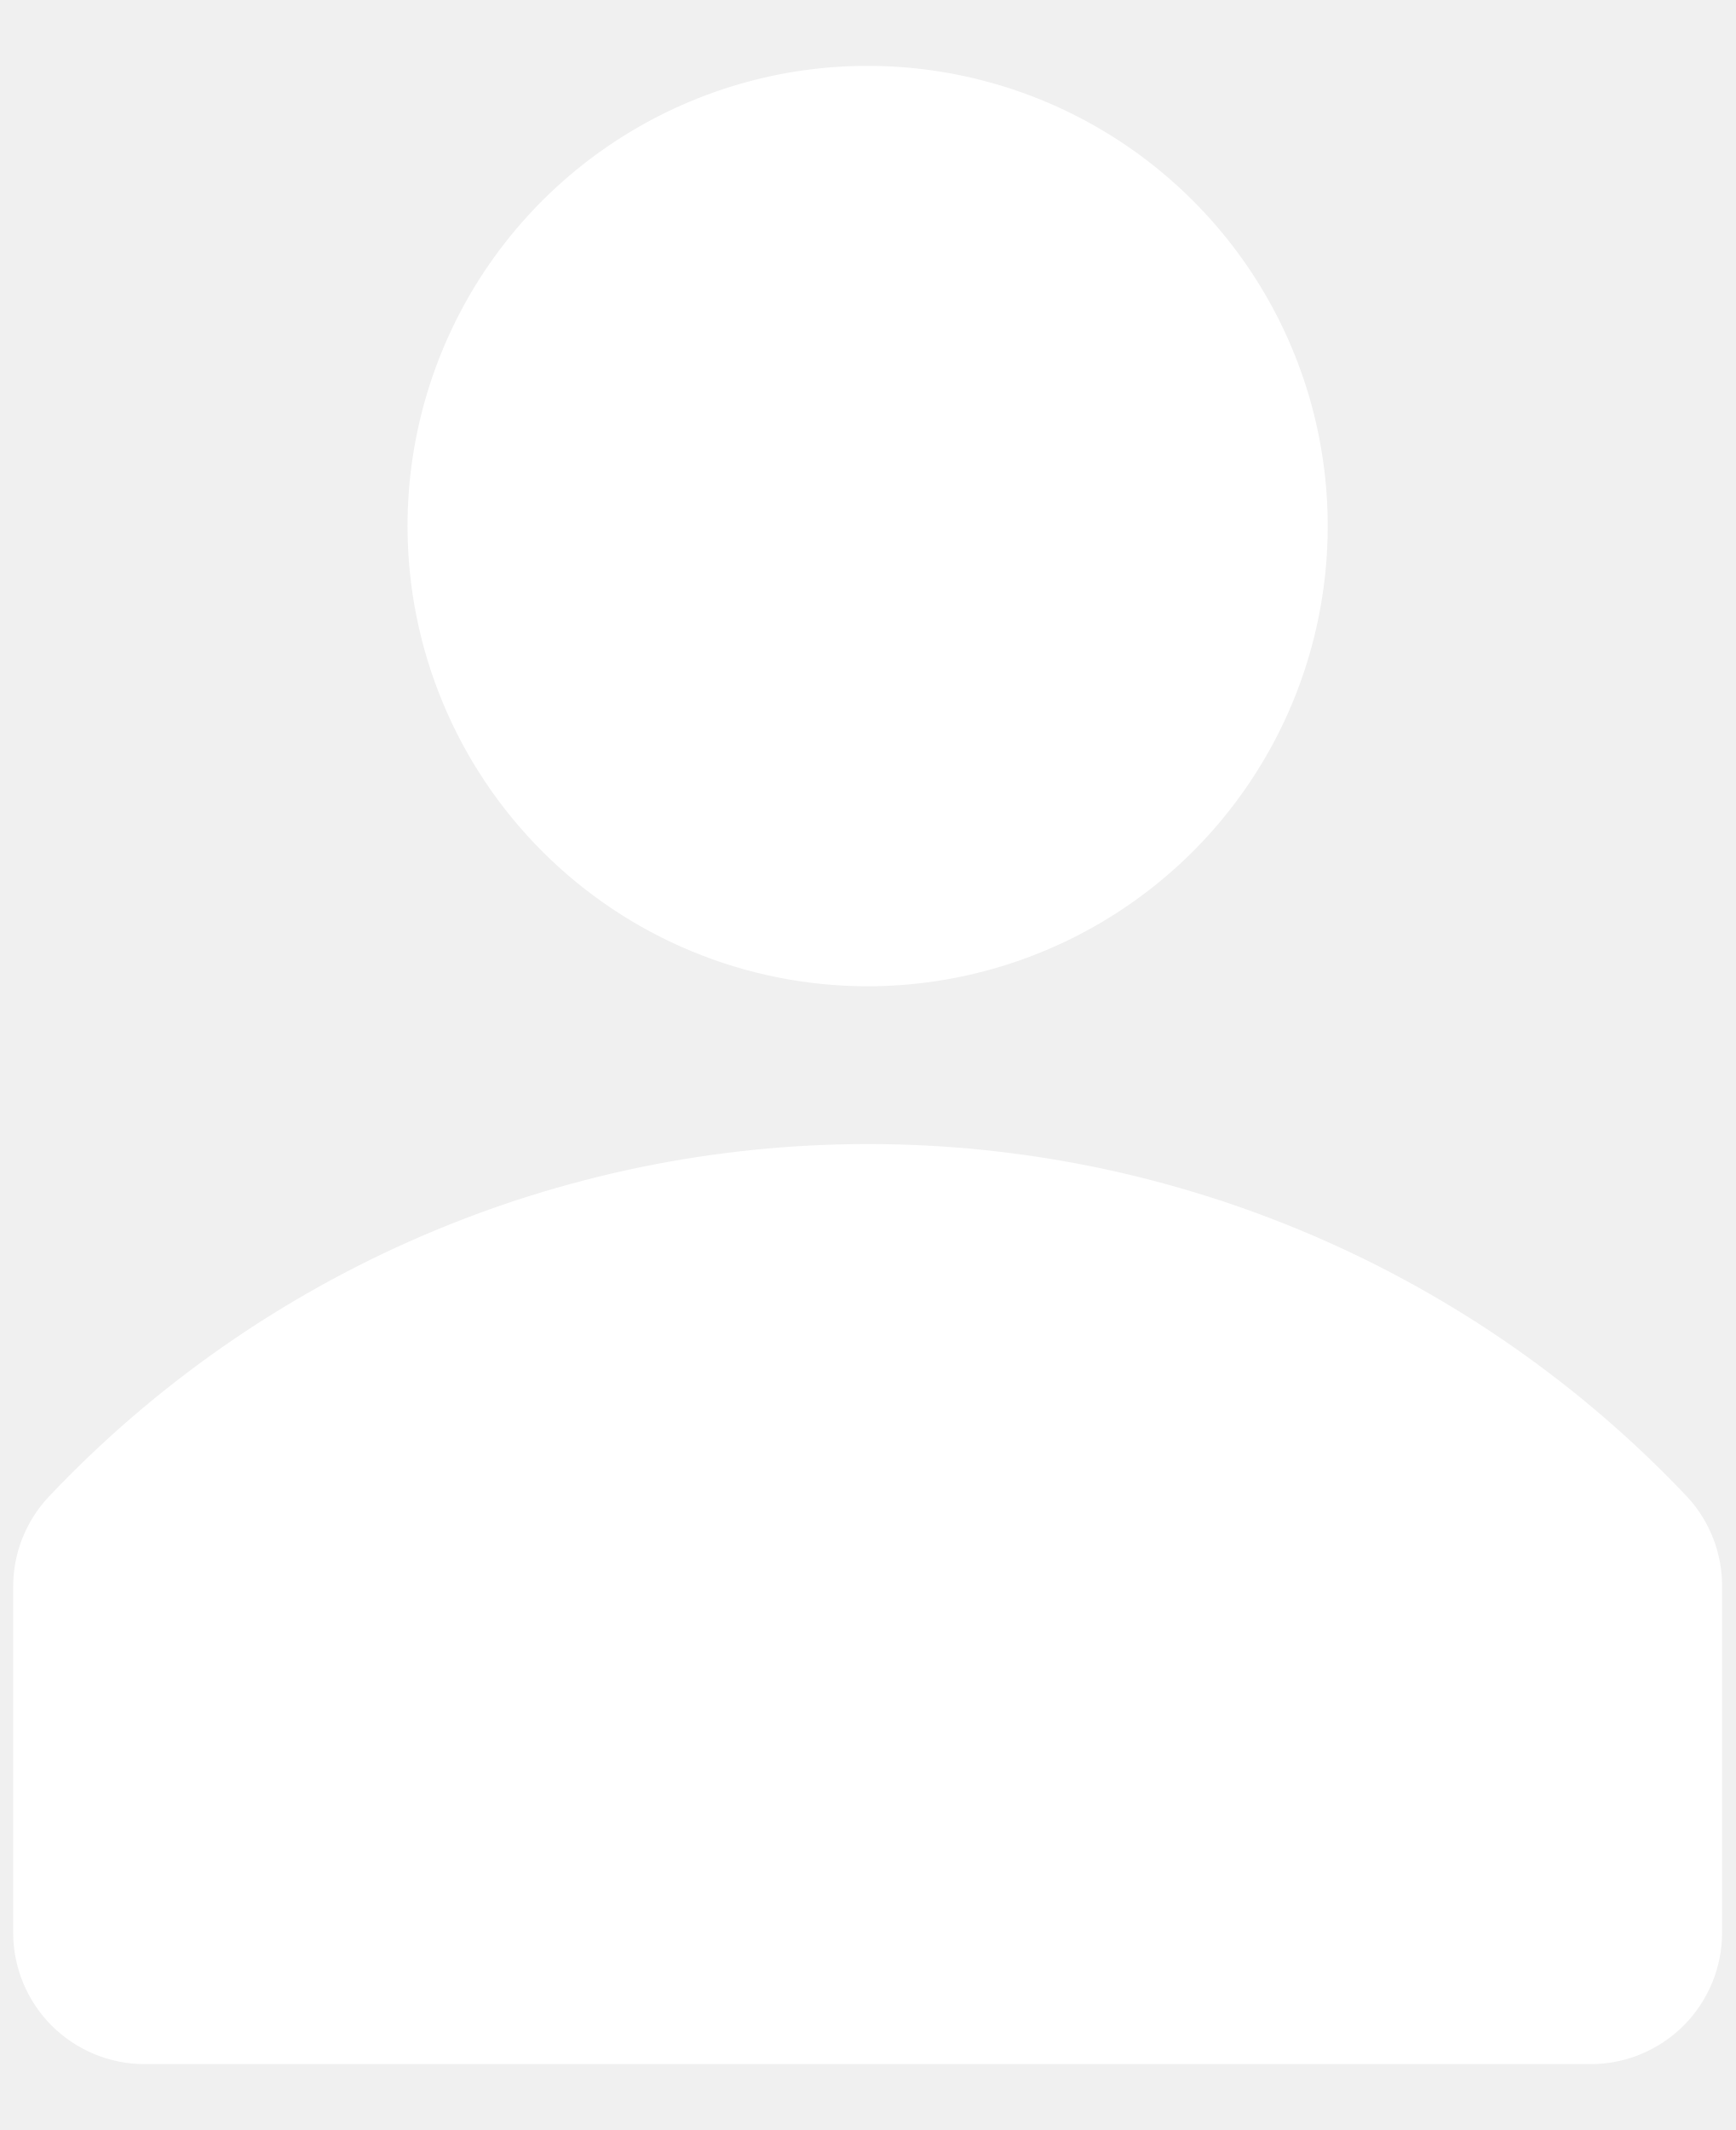
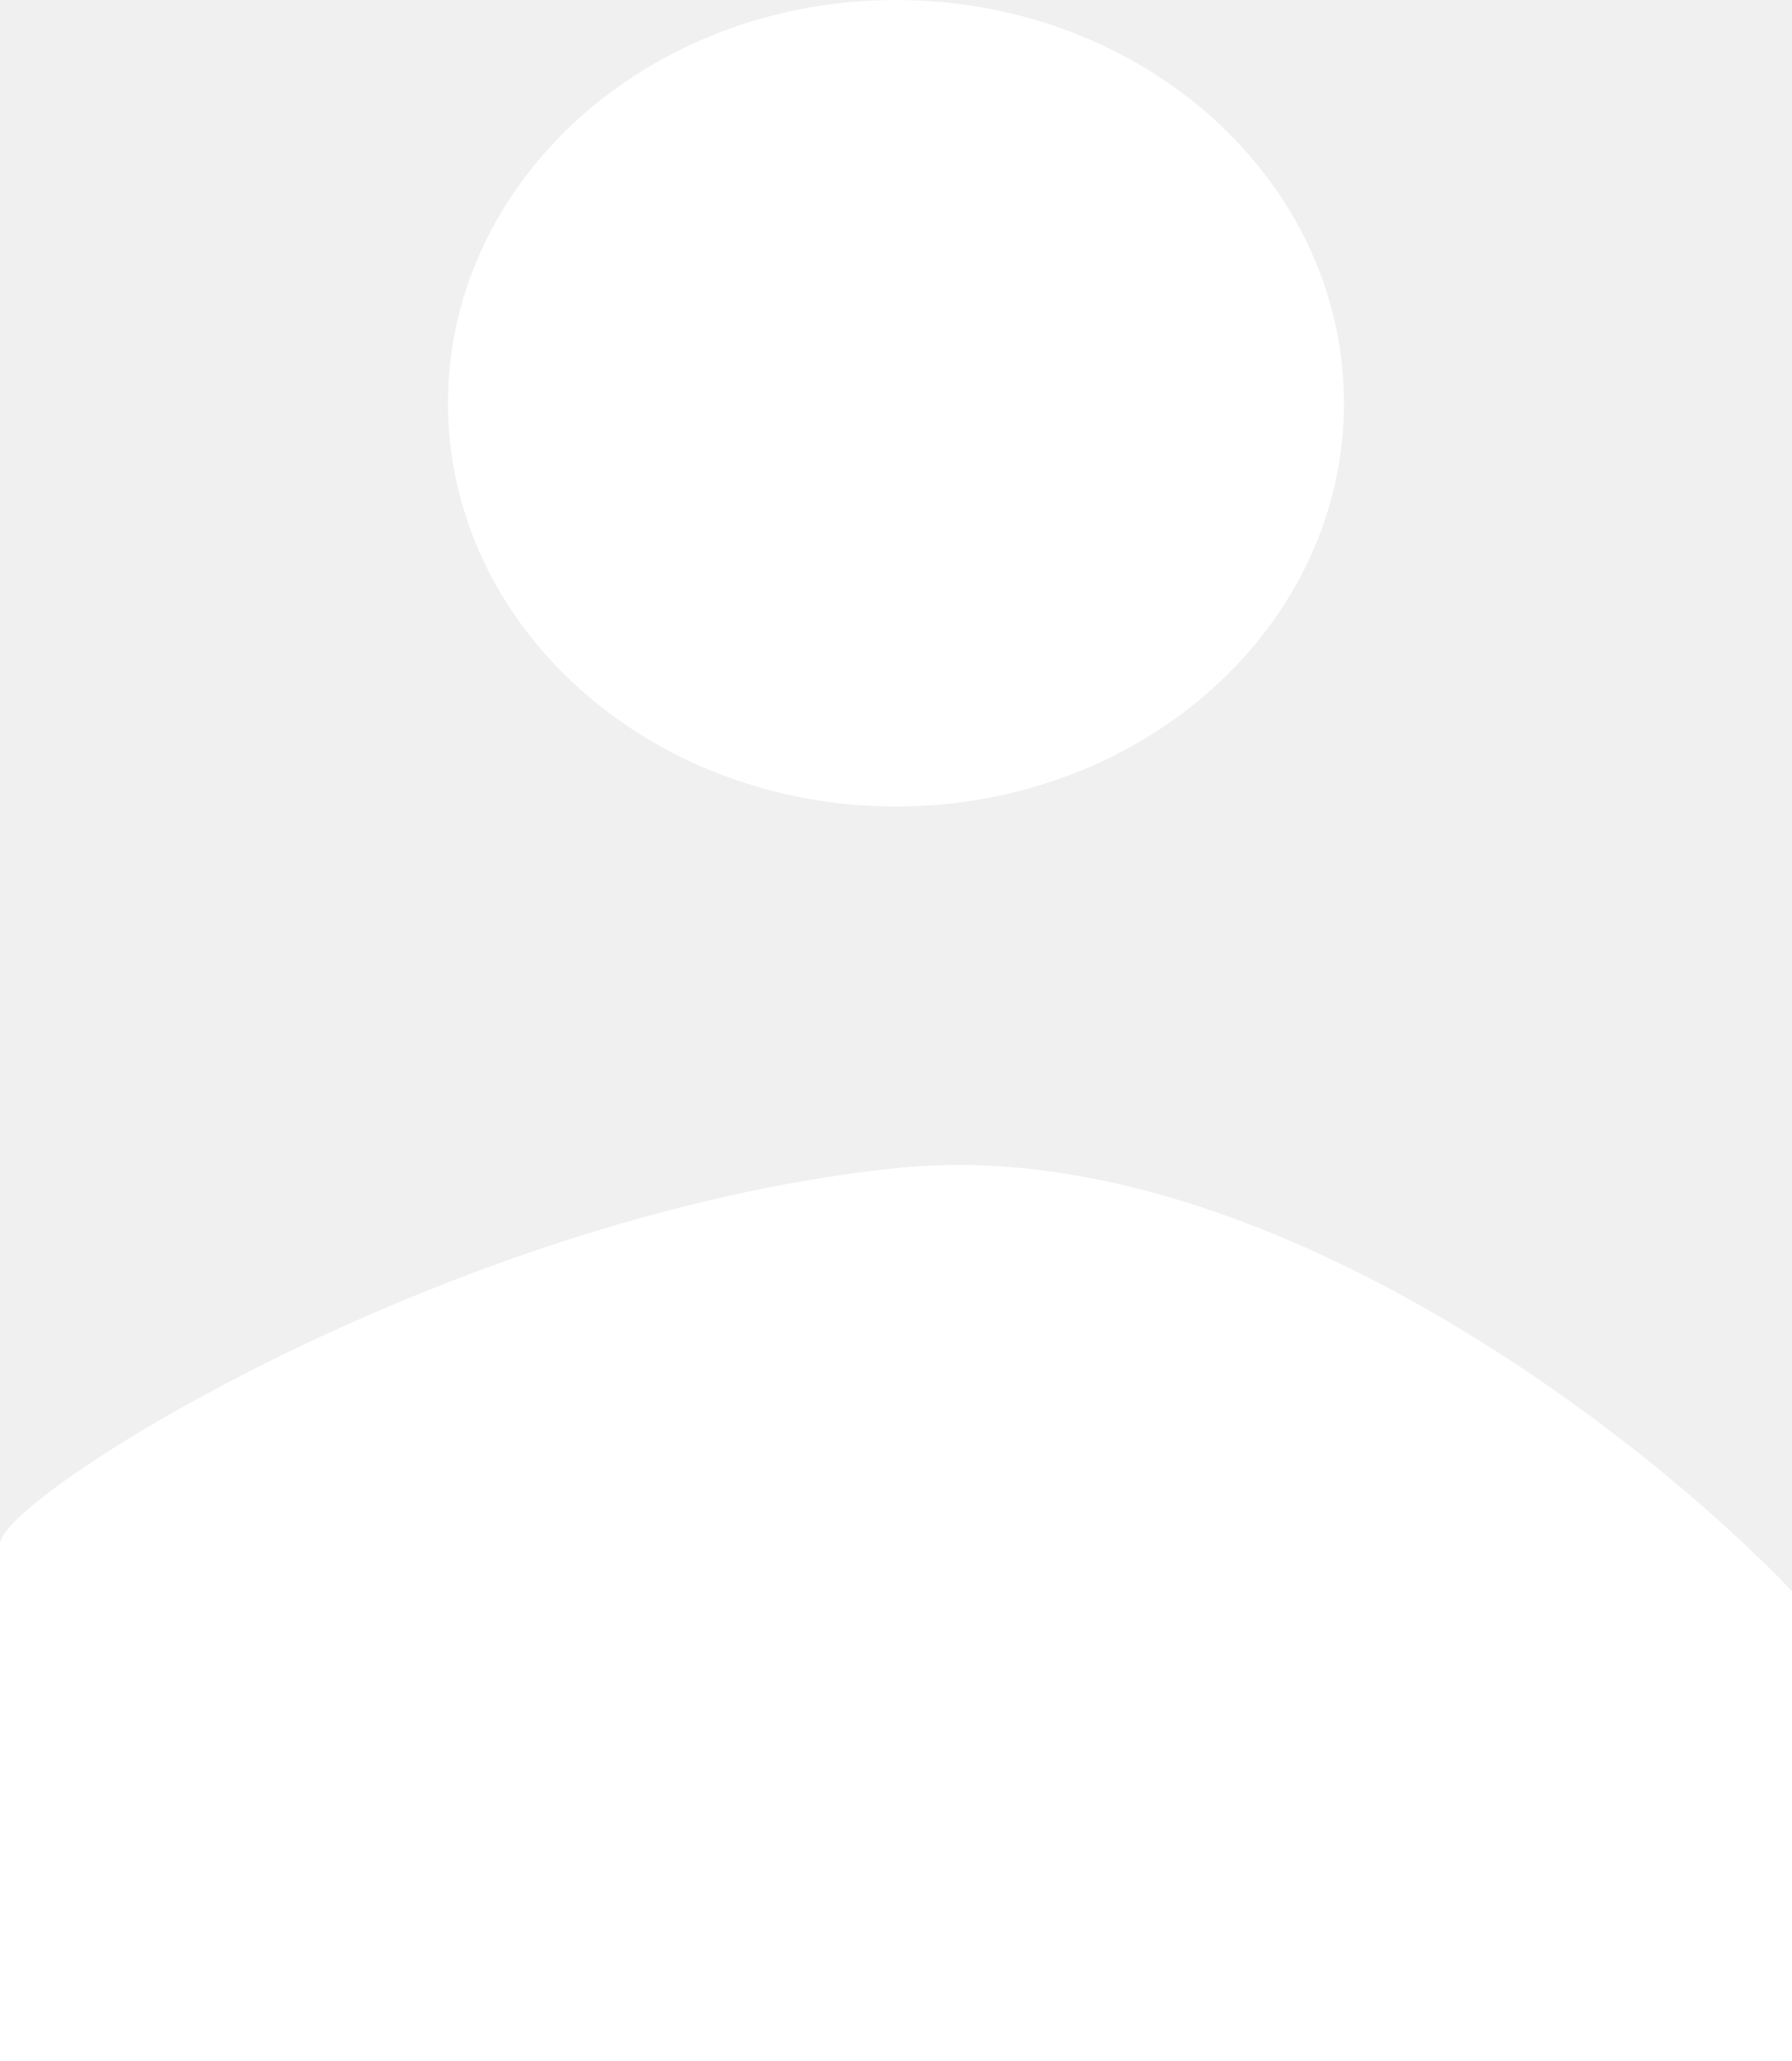
- <svg xmlns="http://www.w3.org/2000/svg" width="22" height="27" viewBox="0 0 22 27" fill="none">
-   <ellipse cx="11" cy="6.5" rx="5" ry="4.5" fill="white" />
-   <path d="M21 25H1V19.231C1 18.707 6 15.56 11 15.036C15 14.616 19.333 18.007 21 19.756V25Z" fill="white" />
-   <path d="M11 12.502C12.154 12.502 13.282 12.159 14.241 11.518C15.2 10.878 15.948 9.967 16.39 8.901C16.831 7.835 16.947 6.662 16.722 5.53C16.497 4.399 15.941 3.359 15.125 2.544C14.309 1.728 13.27 1.172 12.138 0.947C11.007 0.722 9.834 0.837 8.768 1.279C7.702 1.721 6.791 2.468 6.15 3.427C5.509 4.387 5.167 5.515 5.167 6.668C5.167 8.215 5.782 9.699 6.876 10.793C7.97 11.887 9.453 12.502 11 12.502ZM11 2.502C11.824 2.502 12.63 2.746 13.315 3.204C14 3.662 14.534 4.312 14.85 5.074C15.165 5.835 15.248 6.673 15.087 7.481C14.926 8.289 14.529 9.032 13.947 9.615C13.364 10.197 12.621 10.594 11.813 10.755C11.005 10.916 10.167 10.833 9.406 10.518C8.644 10.202 7.994 9.668 7.536 8.983C7.078 8.298 6.834 7.492 6.834 6.668C6.834 5.563 7.273 4.503 8.054 3.722C8.835 2.941 9.895 2.502 11 2.502V2.502Z" fill="white" />
-   <path d="M21.392 18.974C20.056 17.561 18.445 16.436 16.659 15.667C14.873 14.898 12.949 14.502 11.005 14.502C9.06 14.502 7.136 14.898 5.35 15.667C3.564 16.436 1.953 17.561 0.617 18.974C0.327 19.283 0.166 19.691 0.167 20.115V24.498C0.167 24.941 0.343 25.364 0.655 25.677C0.968 25.989 1.392 26.165 1.834 26.165H20.167C20.609 26.165 21.033 25.989 21.346 25.677C21.658 25.364 21.834 24.941 21.834 24.498V20.115C21.837 19.692 21.679 19.284 21.392 18.974V18.974ZM20.167 24.498H1.834V20.107C3.015 18.863 4.436 17.873 6.012 17.196C7.588 16.52 9.285 16.171 11 16.171C12.715 16.171 14.412 16.52 15.988 17.196C17.564 17.873 18.986 18.863 20.167 20.107V24.498Z" fill="white" />
+ <svg xmlns="http://www.w3.org/2000/svg" width="20" height="23" viewBox="0 0 20 23" fill="none">
+   <ellipse cx="10" cy="4.5" rx="5" ry="4.5" fill="white" />
+   <path d="M20 23H0V17.231C0 16.707 5 13.56 10 13.036C14 12.616 18.333 16.007 20 17.756V23Z" fill="white" />
</svg>
